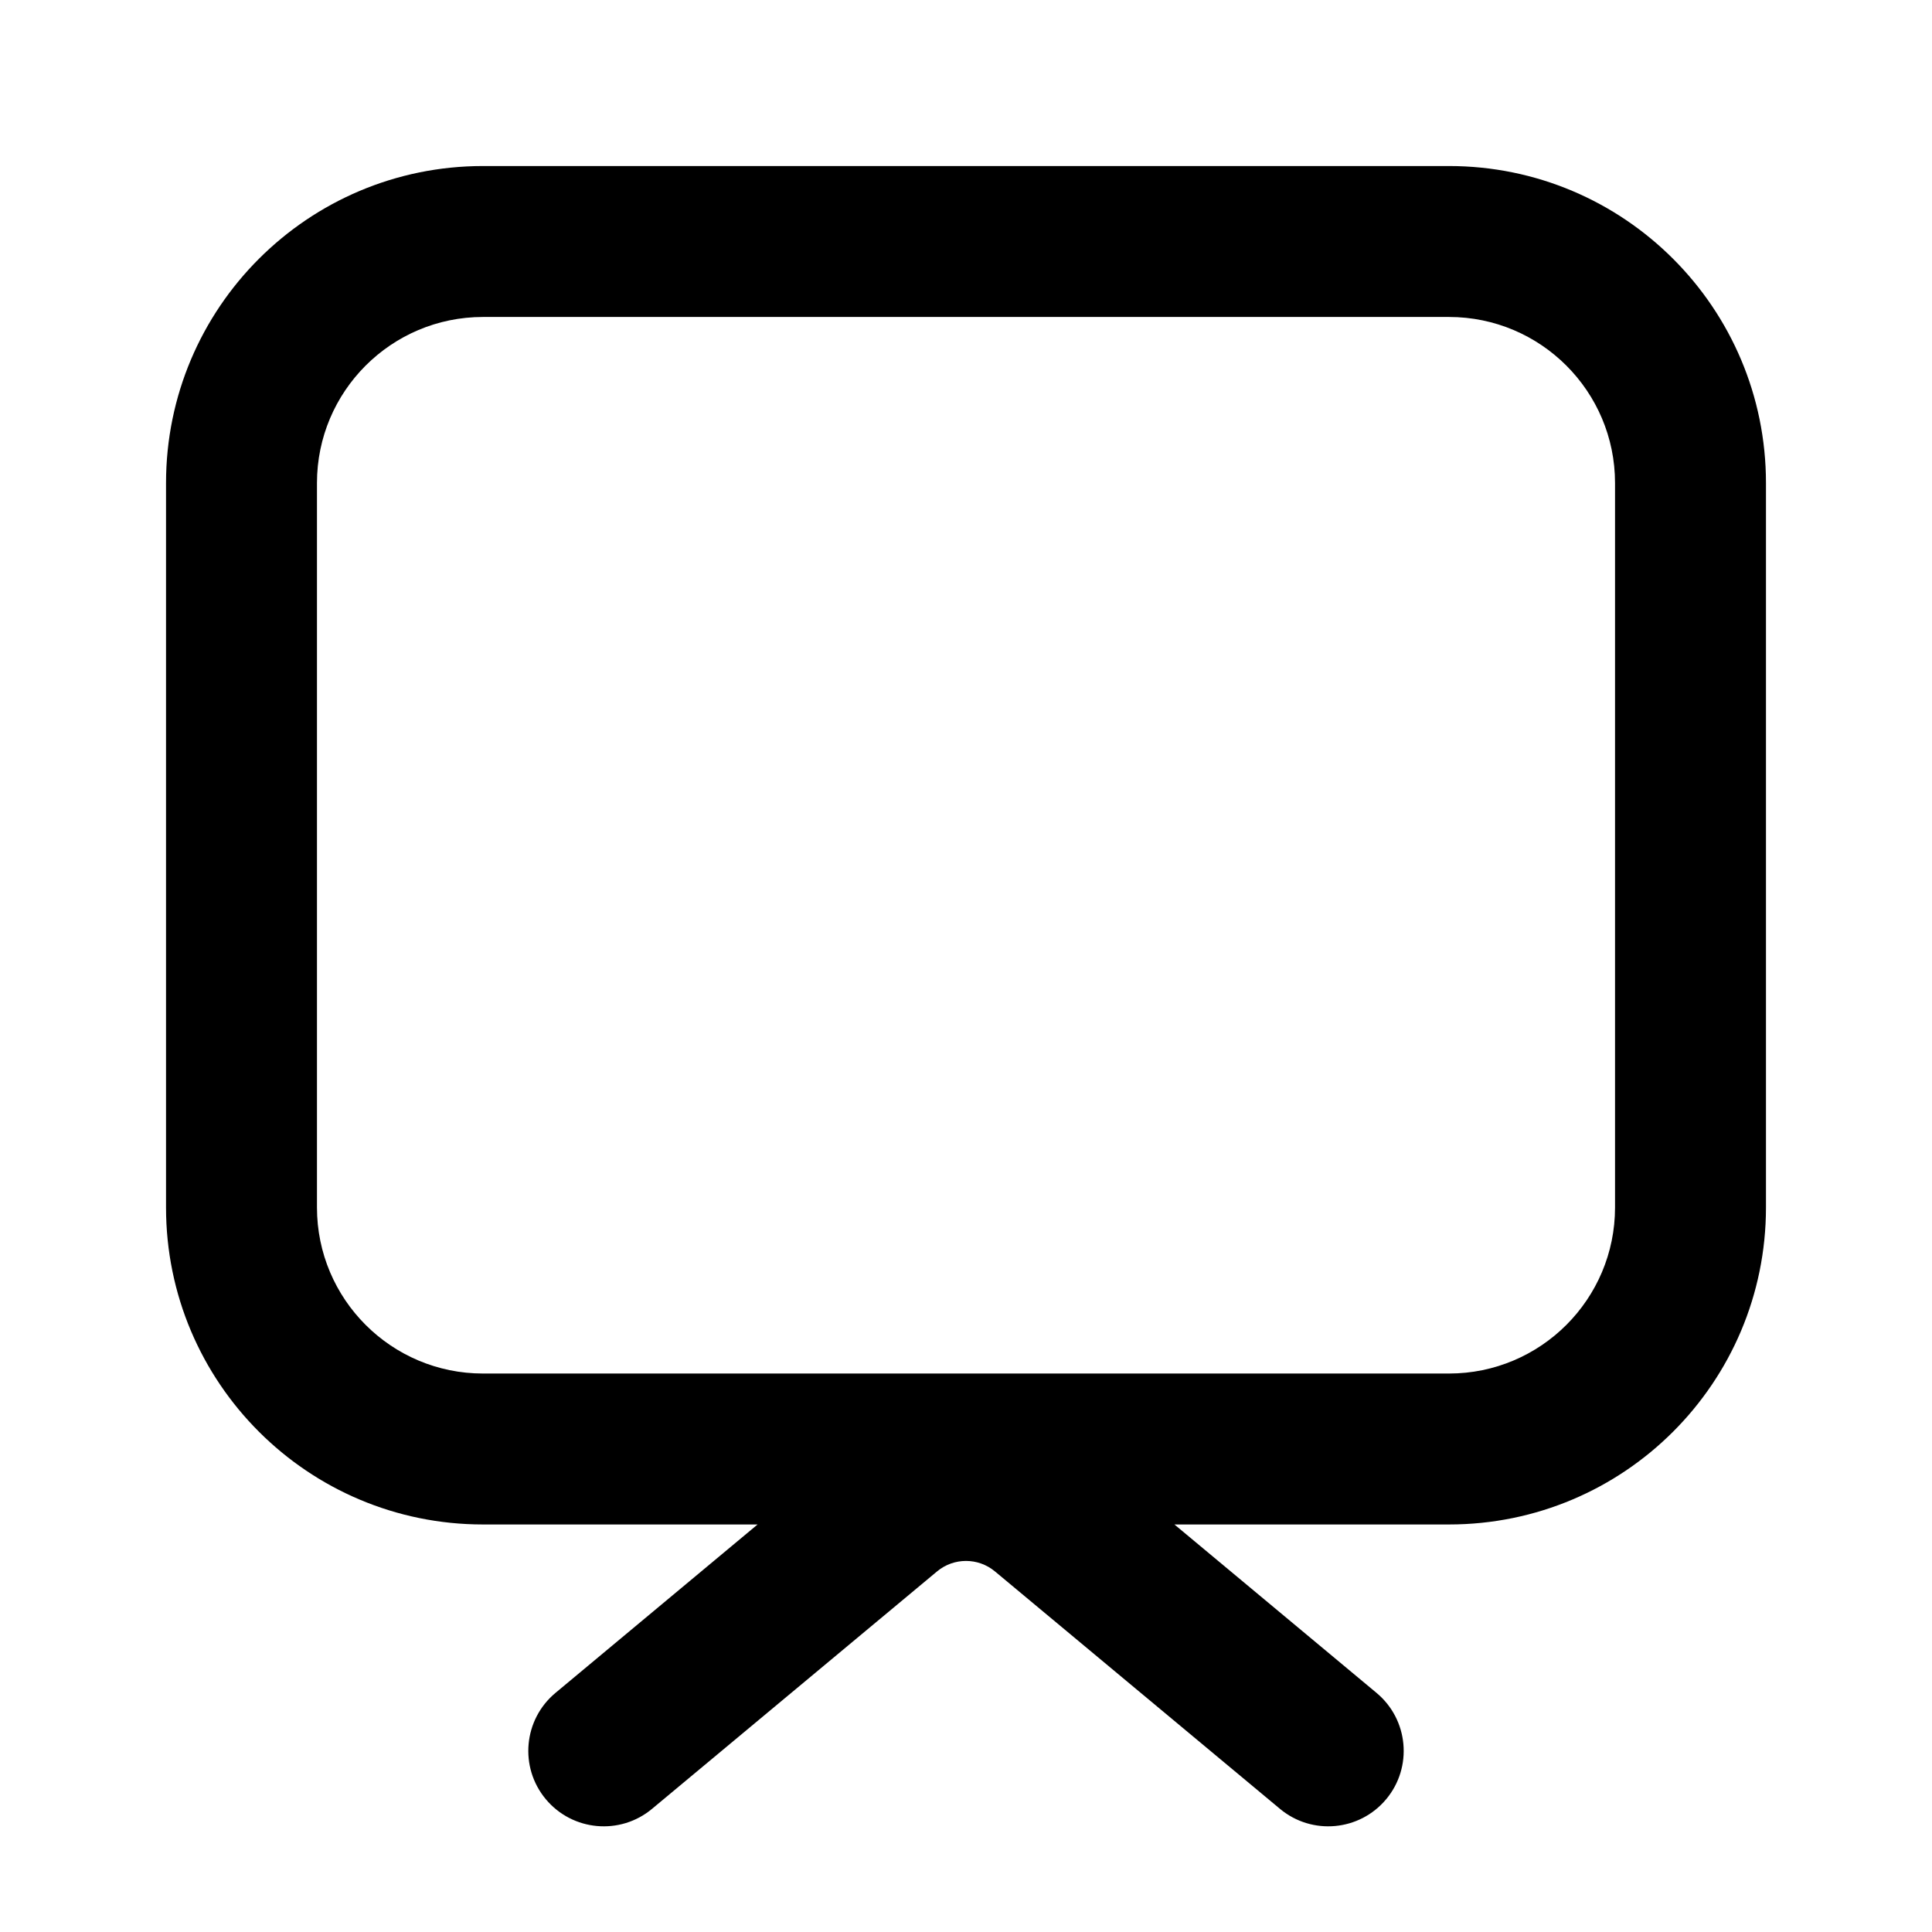
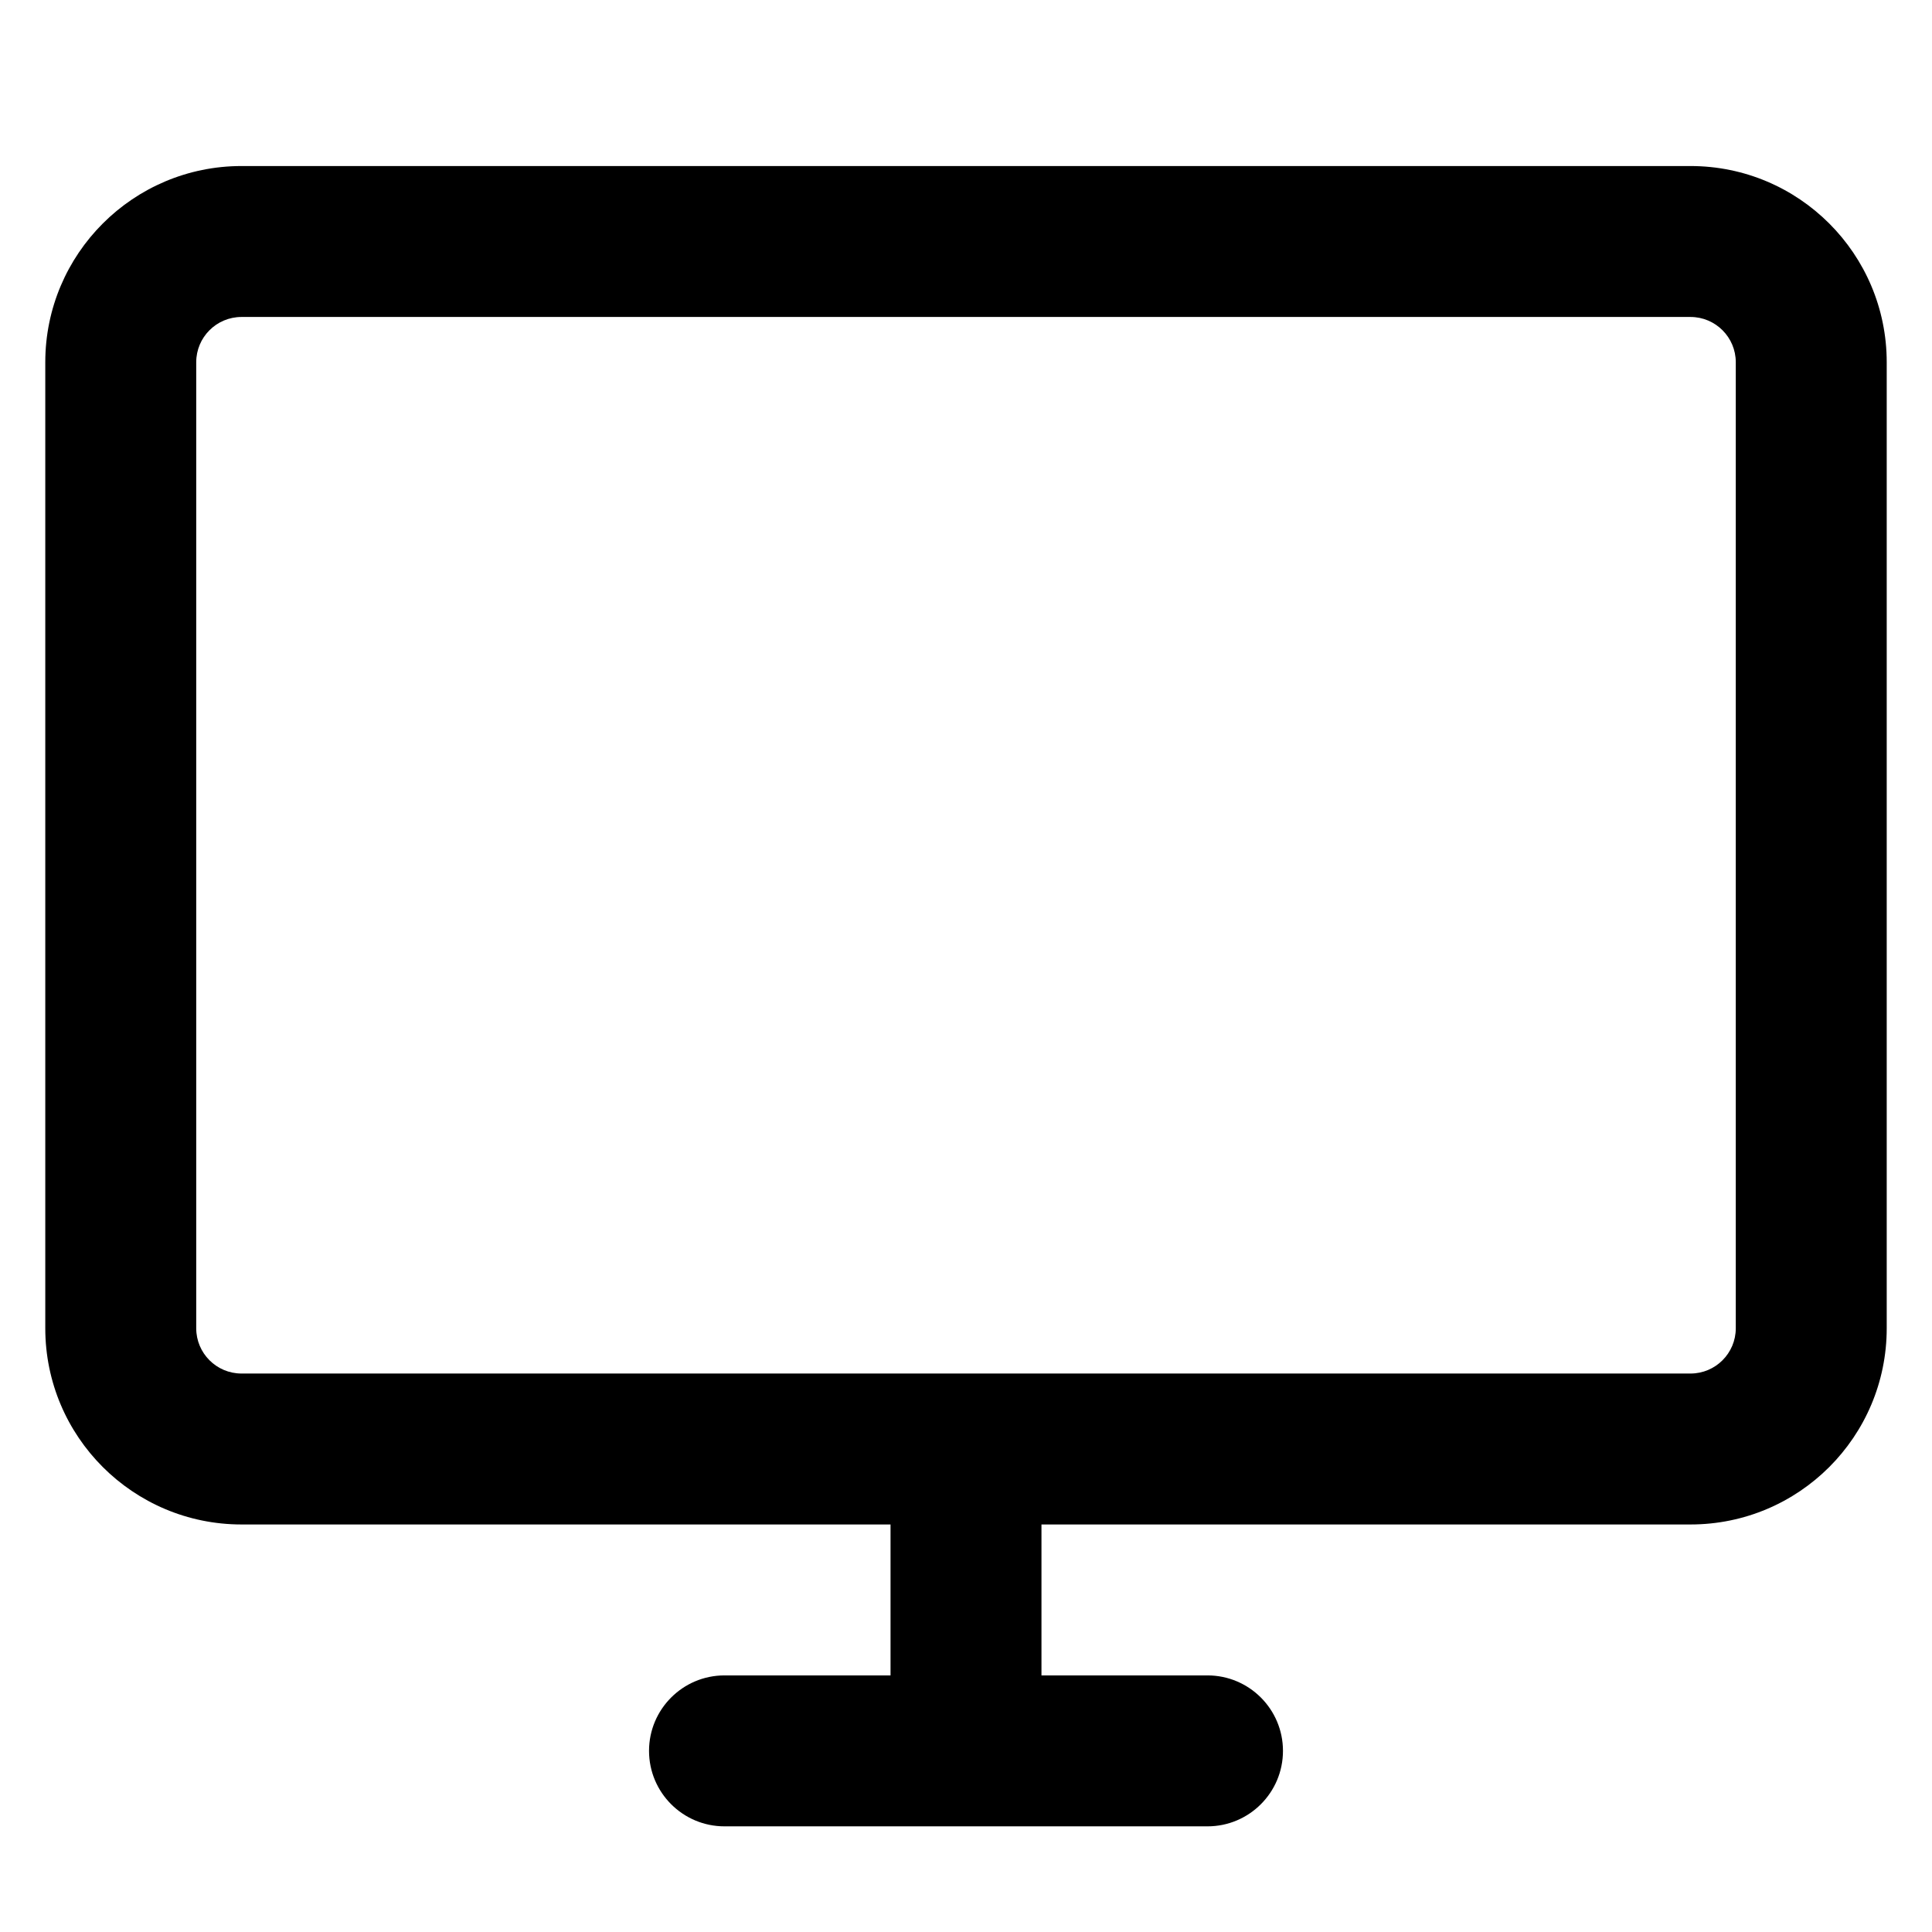
<svg xmlns="http://www.w3.org/2000/svg" width="16" height="16" viewBox="0 0 16 16">
-   <path fill-rule="evenodd" clip-rule="evenodd" d="M4 1.375C2.55 1.375 1.375 2.55 1.375 4L1.375 10C1.375 11.45 2.55 12.625 4 12.625L6.274 12.625L4.6 14.02C4.335 14.241 4.299 14.635 4.52 14.9C4.741 15.165 5.135 15.201 5.4 14.98L7.76 13.014C7.899 12.898 8.101 12.898 8.24 13.014L10.6 14.98C10.865 15.201 11.259 15.165 11.48 14.9C11.701 14.635 11.665 14.241 11.4 14.02L9.726 12.625L12 12.625C13.45 12.625 14.625 11.45 14.625 10L14.625 4C14.625 2.55 13.45 1.375 12 1.375L4 1.375ZM2.625 4C2.625 3.241 3.241 2.625 4 2.625L12 2.625C12.759 2.625 13.375 3.241 13.375 4L13.375 10C13.375 10.759 12.759 11.375 12 11.375L4 11.375C3.241 11.375 2.625 10.759 2.625 10L2.625 4Z" />
+   <path fill-rule="evenodd" clip-rule="evenodd" d="M0.375 3C0.375 2.103 1.103 1.375 2 1.375L14 1.375C14.898 1.375 15.625 2.103 15.625 3L15.625 11C15.625 11.898 14.898 12.625 14 12.625L8.625 12.625L8.625 13.875L10 13.875C10.345 13.875 10.625 14.155 10.625 14.5C10.625 14.845 10.345 15.125 10 15.125L8 15.125L6 15.125C5.655 15.125 5.375 14.845 5.375 14.5C5.375 14.155 5.655 13.875 6 13.875L7.375 13.875L7.375 12.625L2 12.625C1.103 12.625 0.375 11.898 0.375 11L0.375 3ZM7.999 11.375C8 11.375 8 11.375 8 11.375C8 11.375 8 11.375 8.001 11.375L14 11.375C14.207 11.375 14.375 11.207 14.375 11L14.375 3C14.375 2.793 14.207 2.625 14 2.625L2 2.625C1.793 2.625 1.625 2.793 1.625 3L1.625 11C1.625 11.207 1.793 11.375 2 11.375L7.999 11.375Z" />
</svg>
